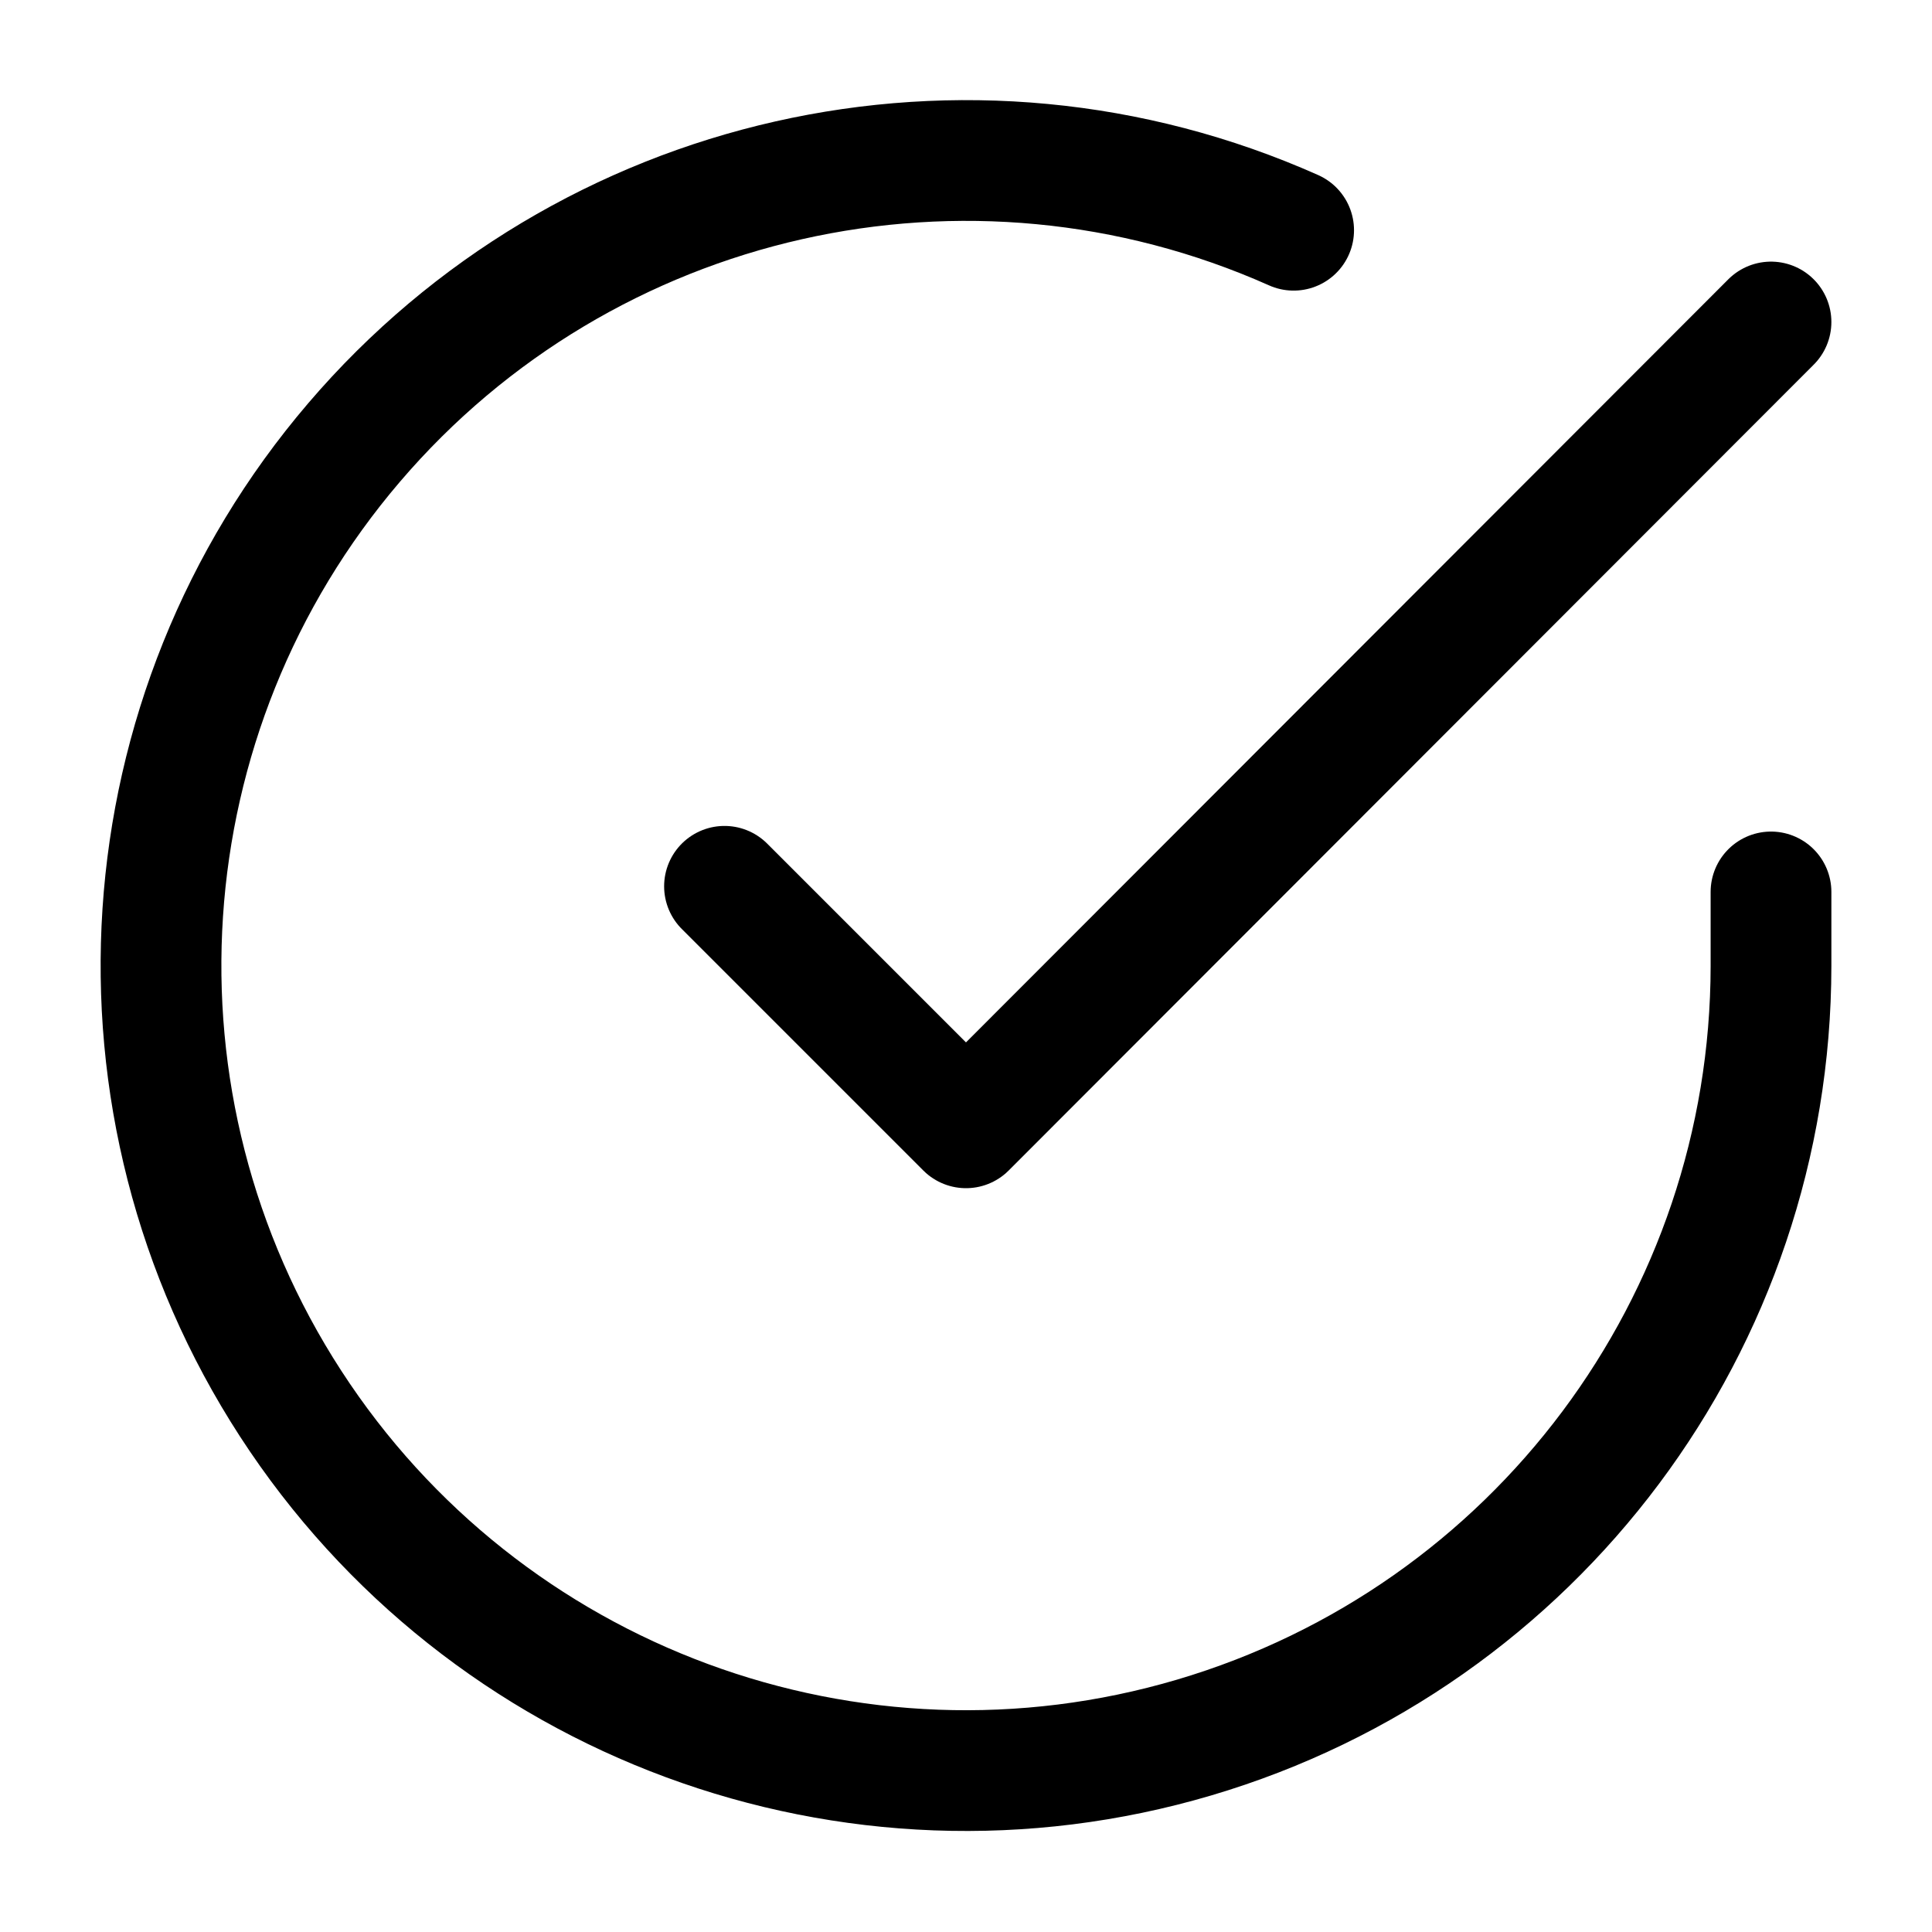
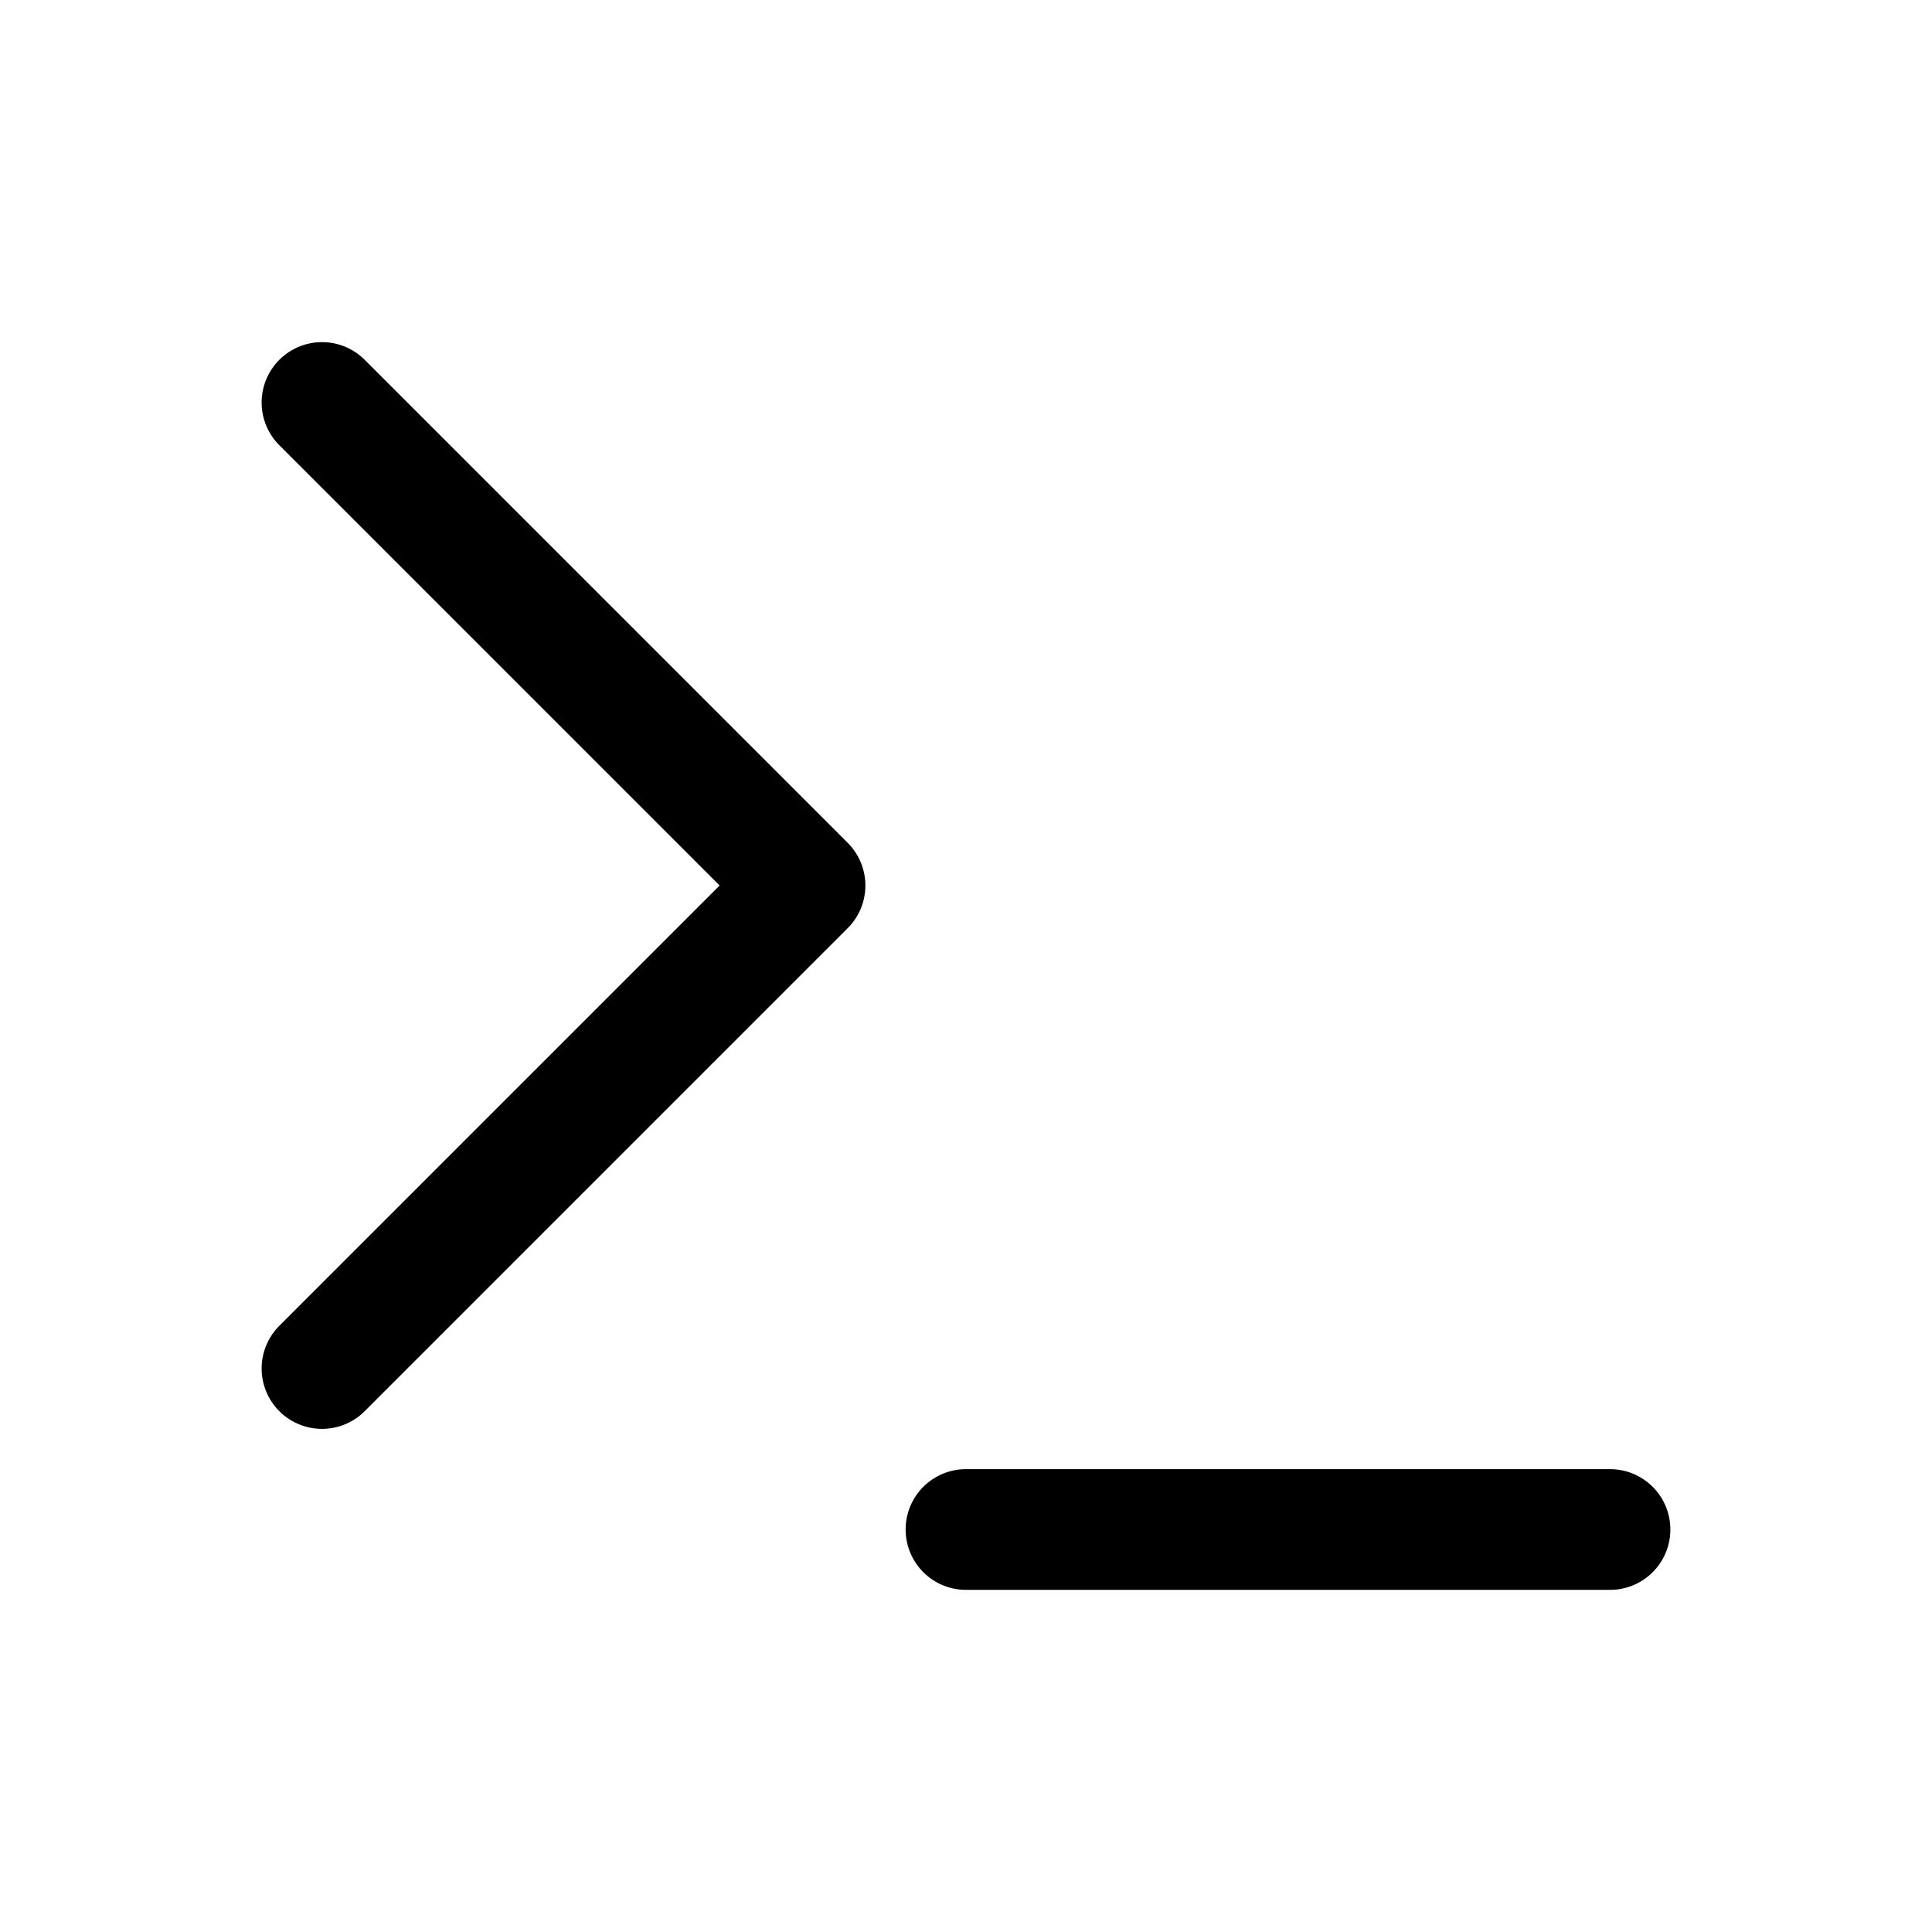
<svg xmlns="http://www.w3.org/2000/svg" width="24" height="24" viewBox="0 0 24 24" fill="none" stroke="currentColor" stroke-width="1.5" stroke-linecap="round" stroke-linejoin="round">
-   <path d="M22 11.08V12a10 10 0 1 1-5.93-9.14" />
-   <polyline points="22 4 12 14.01 9 11.01" />
+   <polyline points="4 17 10 11 4 5" />
+   <line x1="12" y1="19" x2="20" y2="19" />
</svg>
